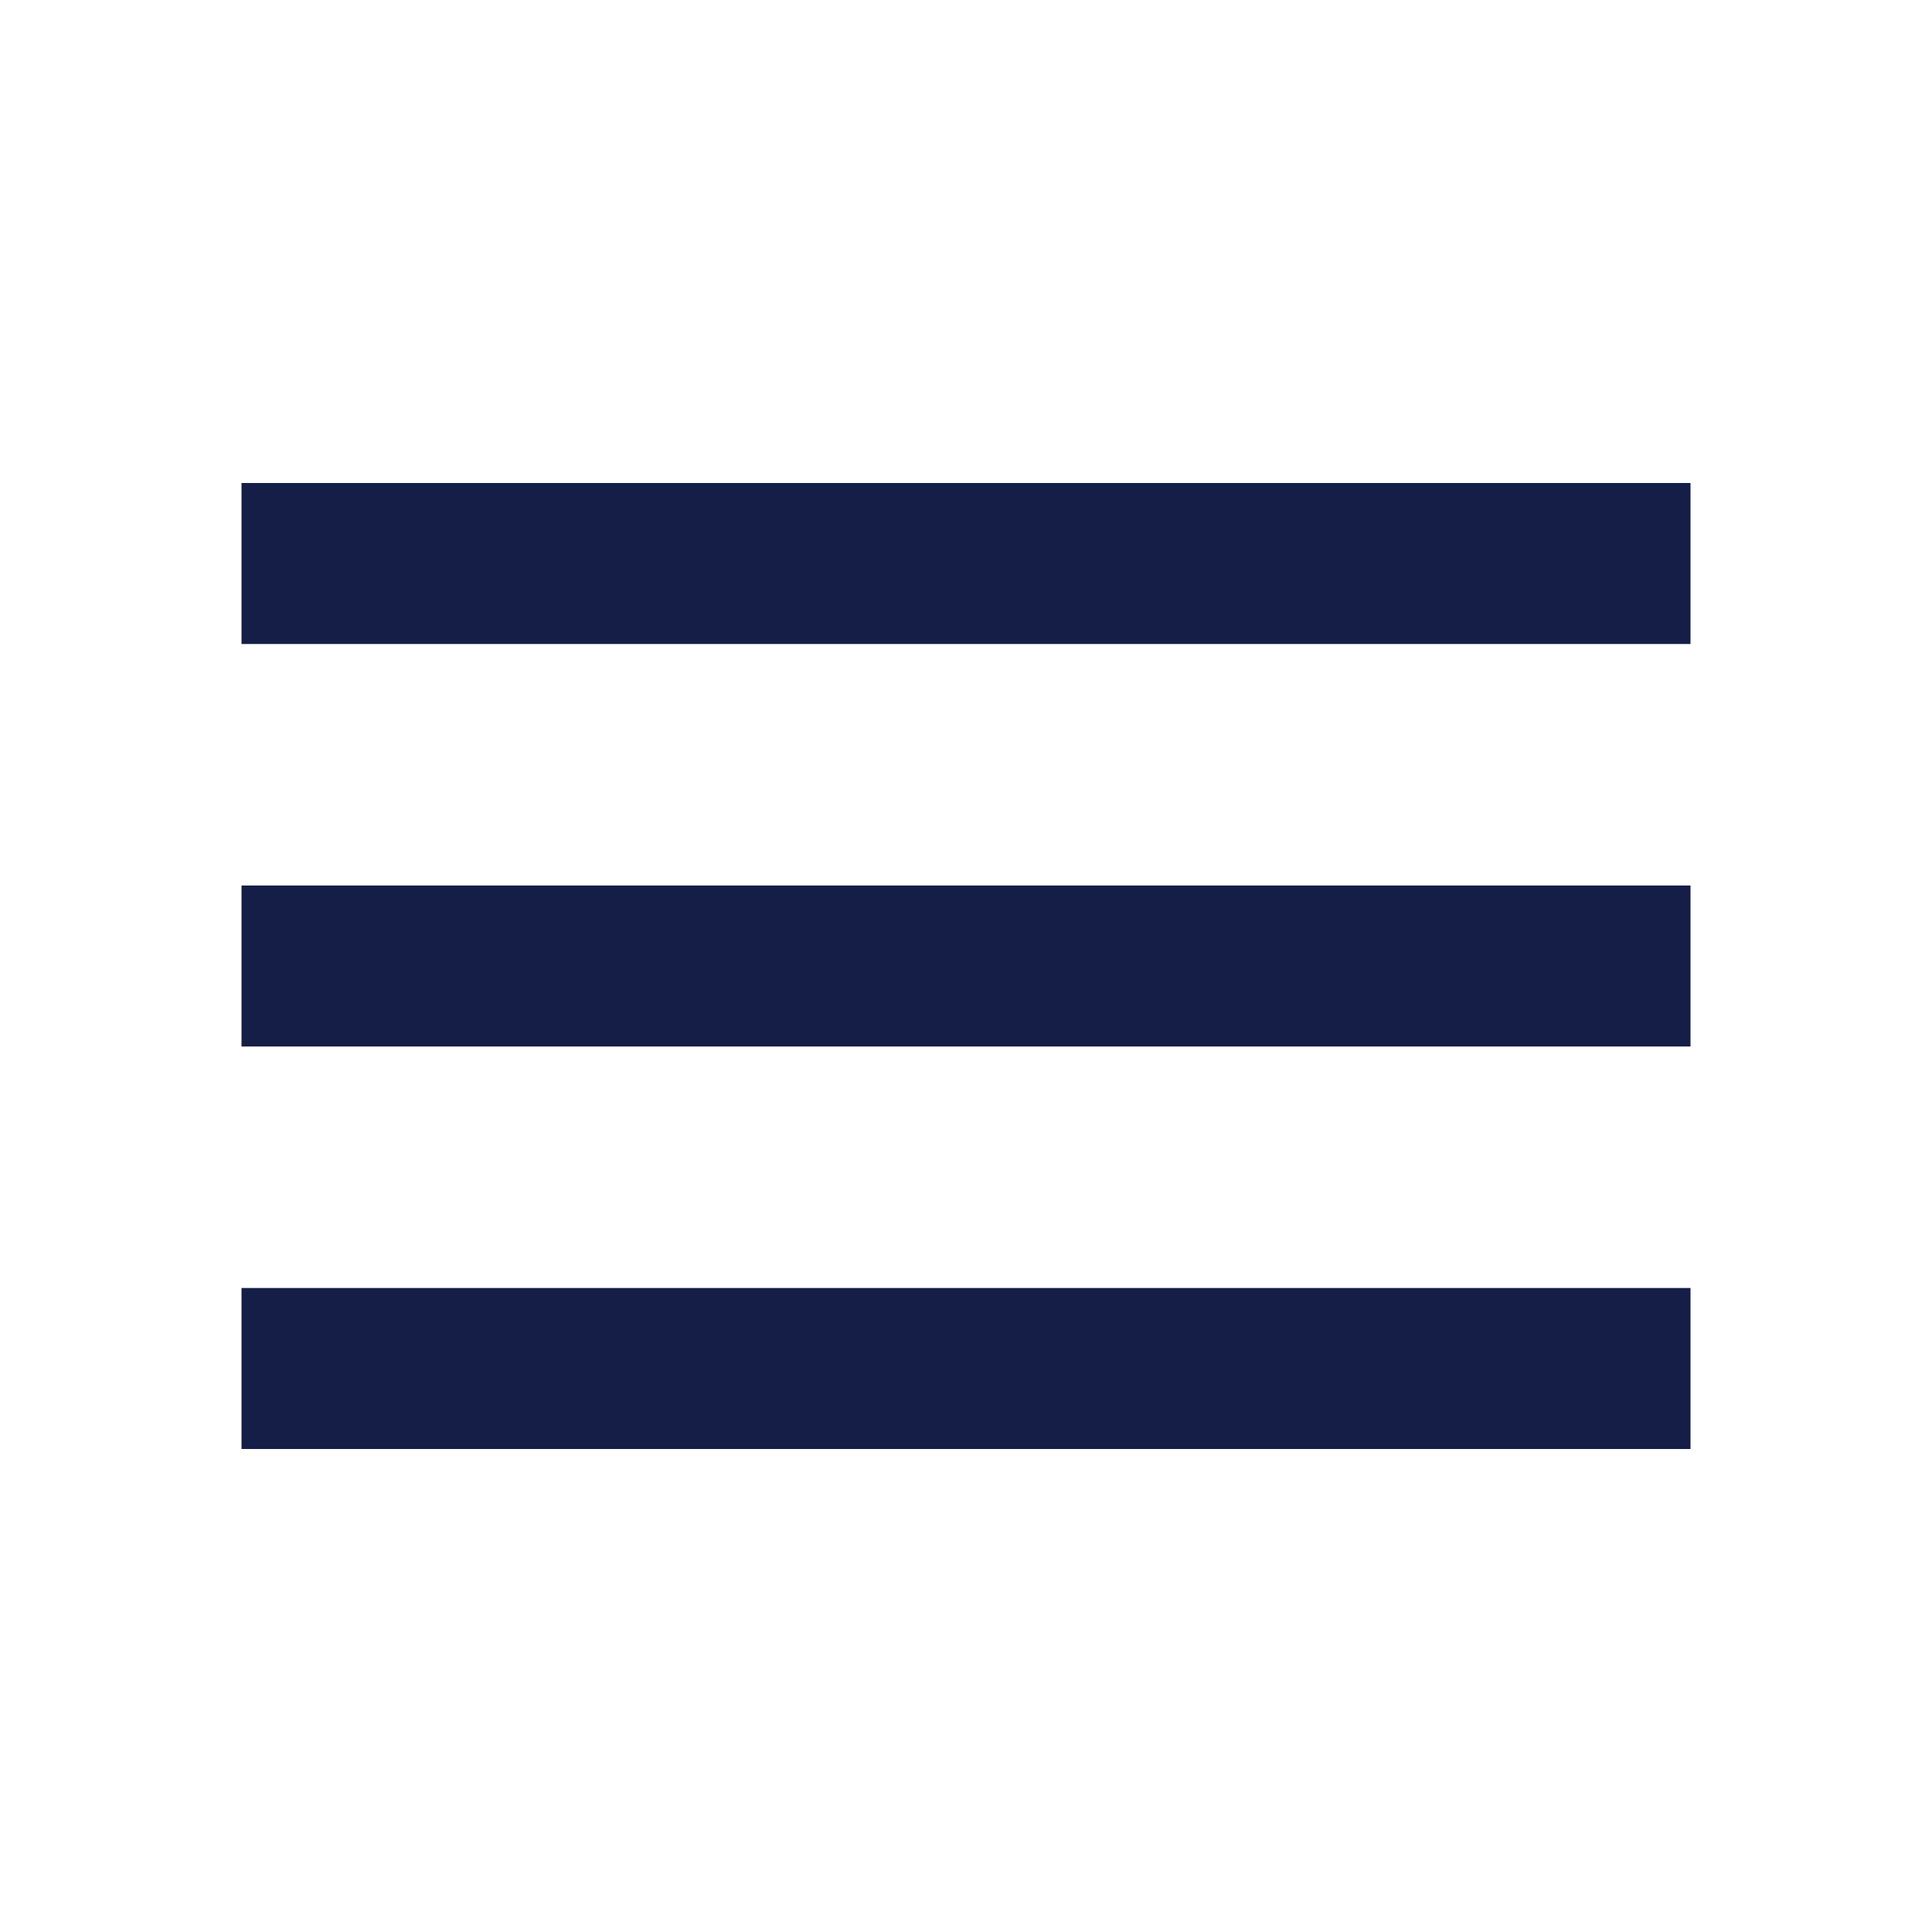
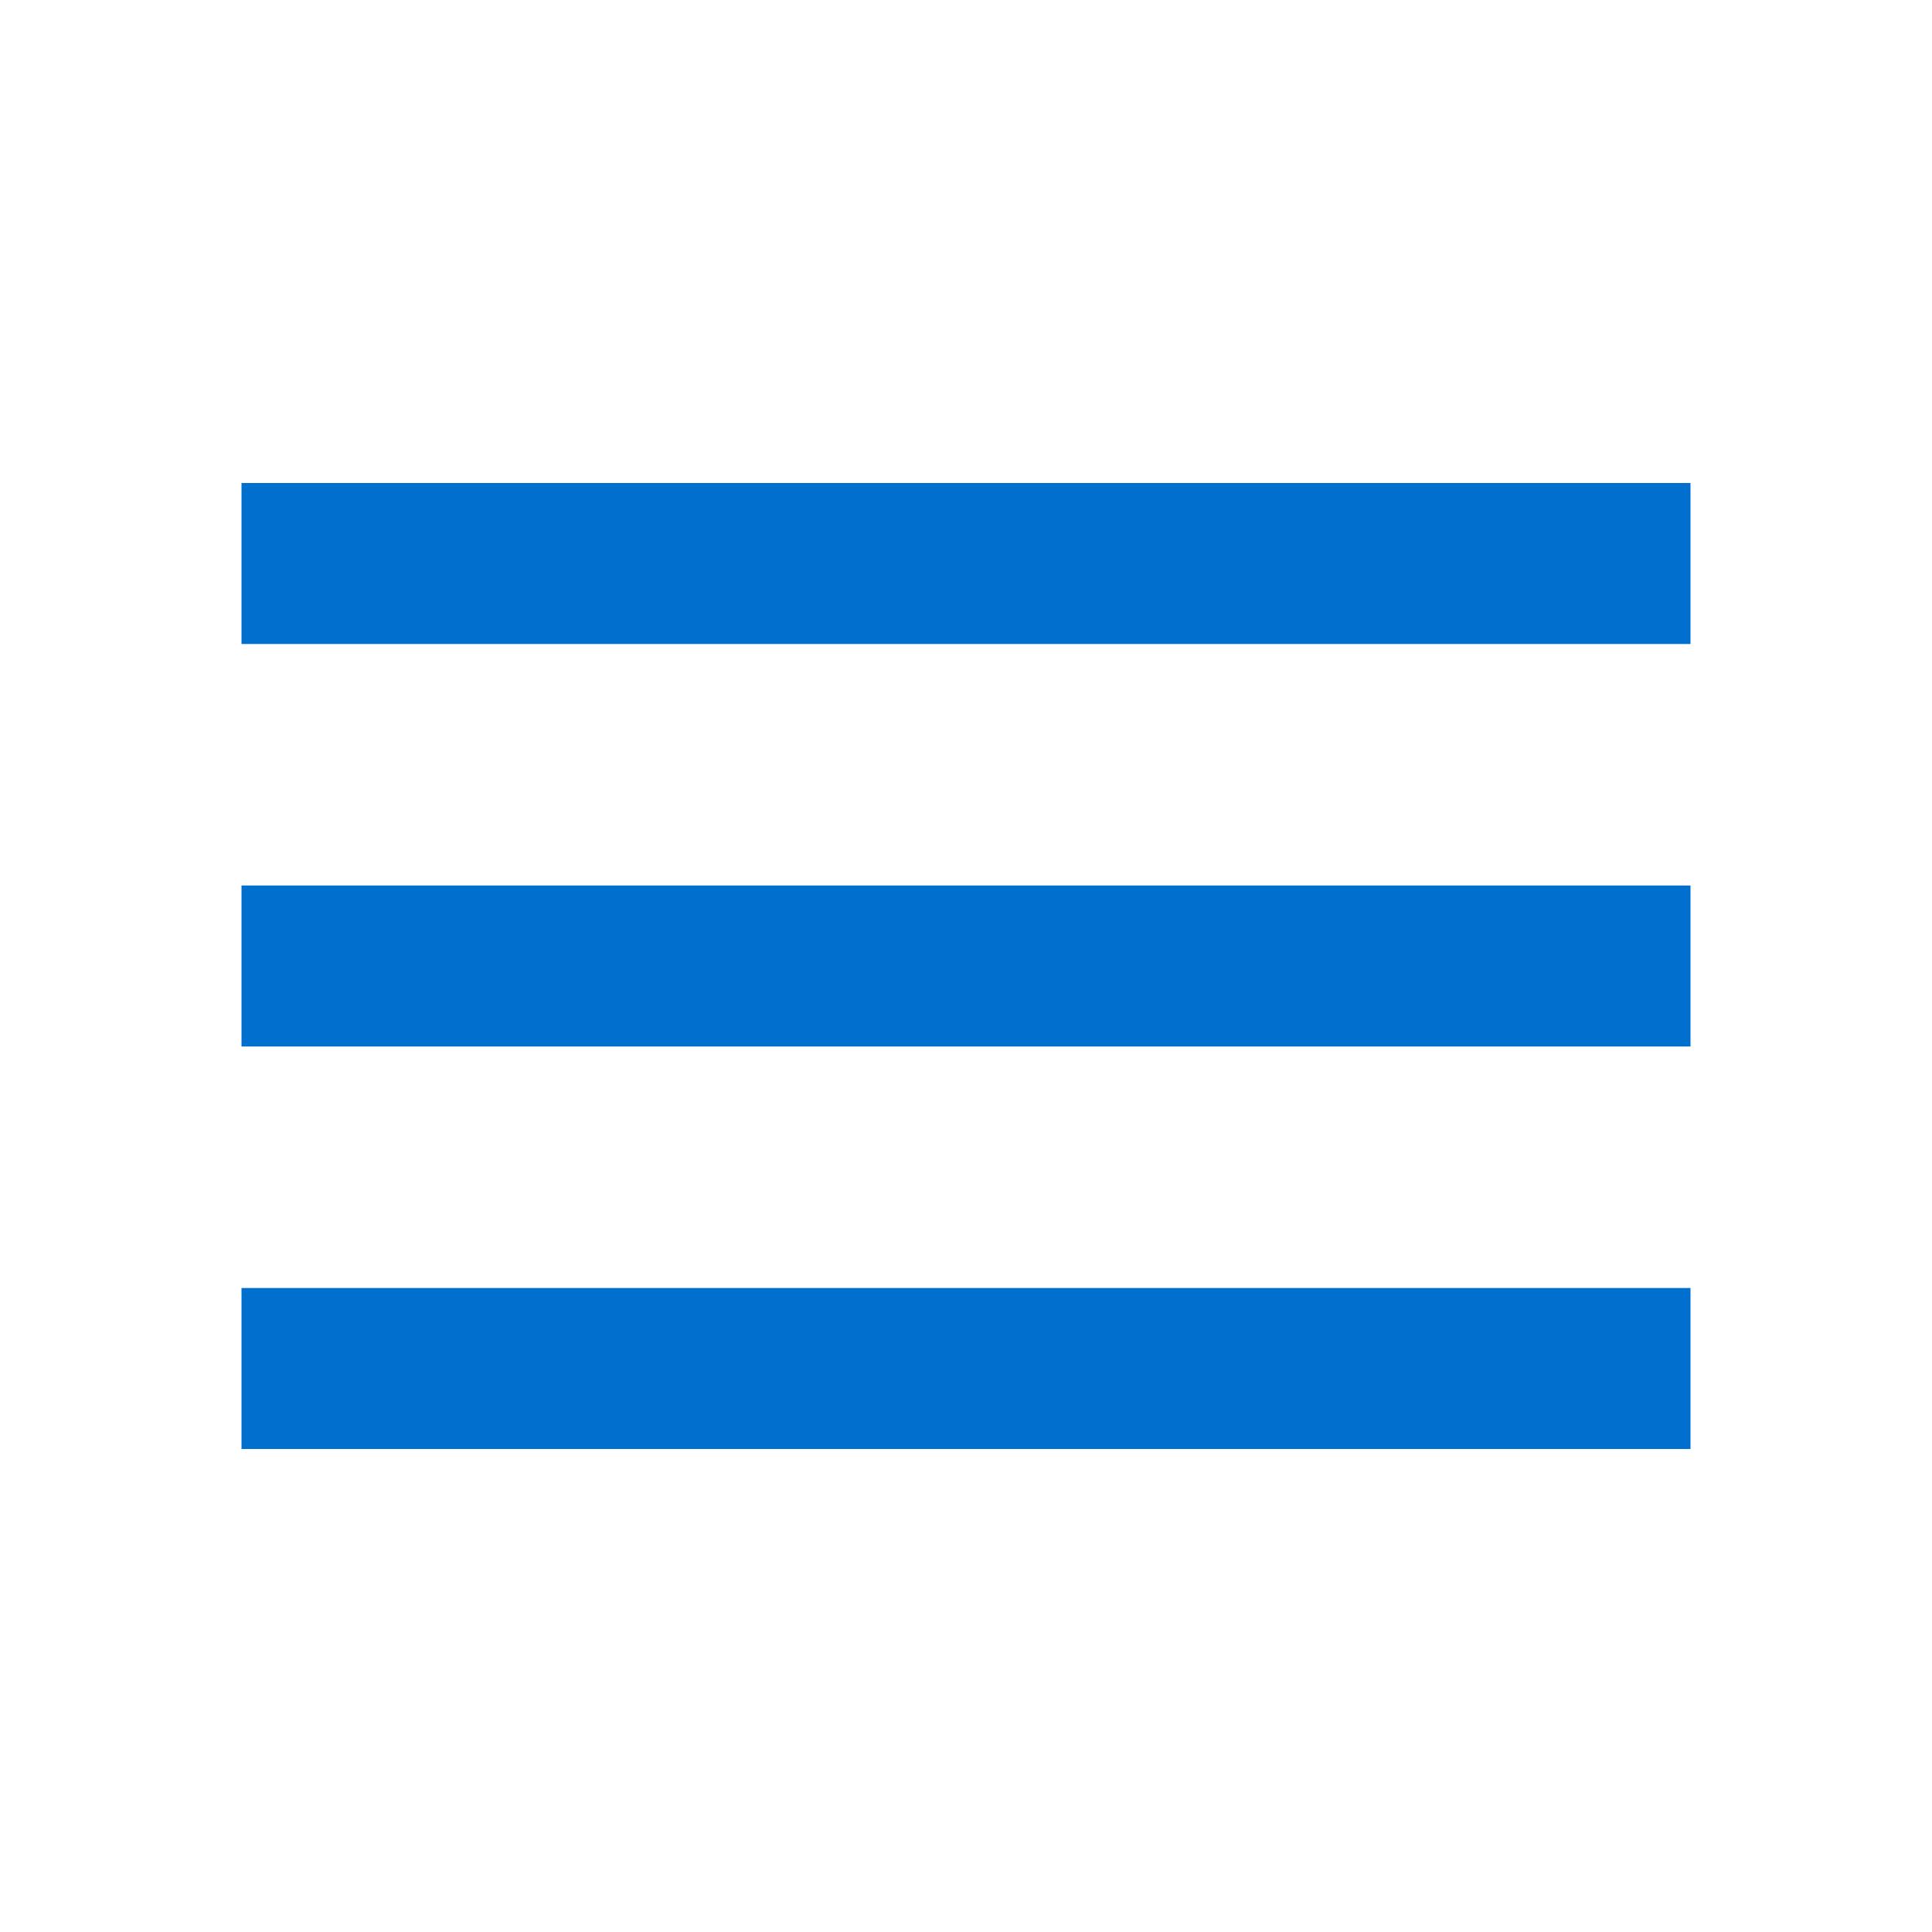
- <svg xmlns="http://www.w3.org/2000/svg" width="24" height="24" viewBox="0 0 24 24" fill="#151E47">
+ <svg xmlns="http://www.w3.org/2000/svg" width="24" height="24" viewBox="0 0 24 24" fill="#006fce">
  <path d="M0 0h24v24H0z" fill="none" />
  <path d="M3 18h18v-2H3v2zm0-5h18v-2H3v2zm0-7v2h18V6H3z" />
</svg>
